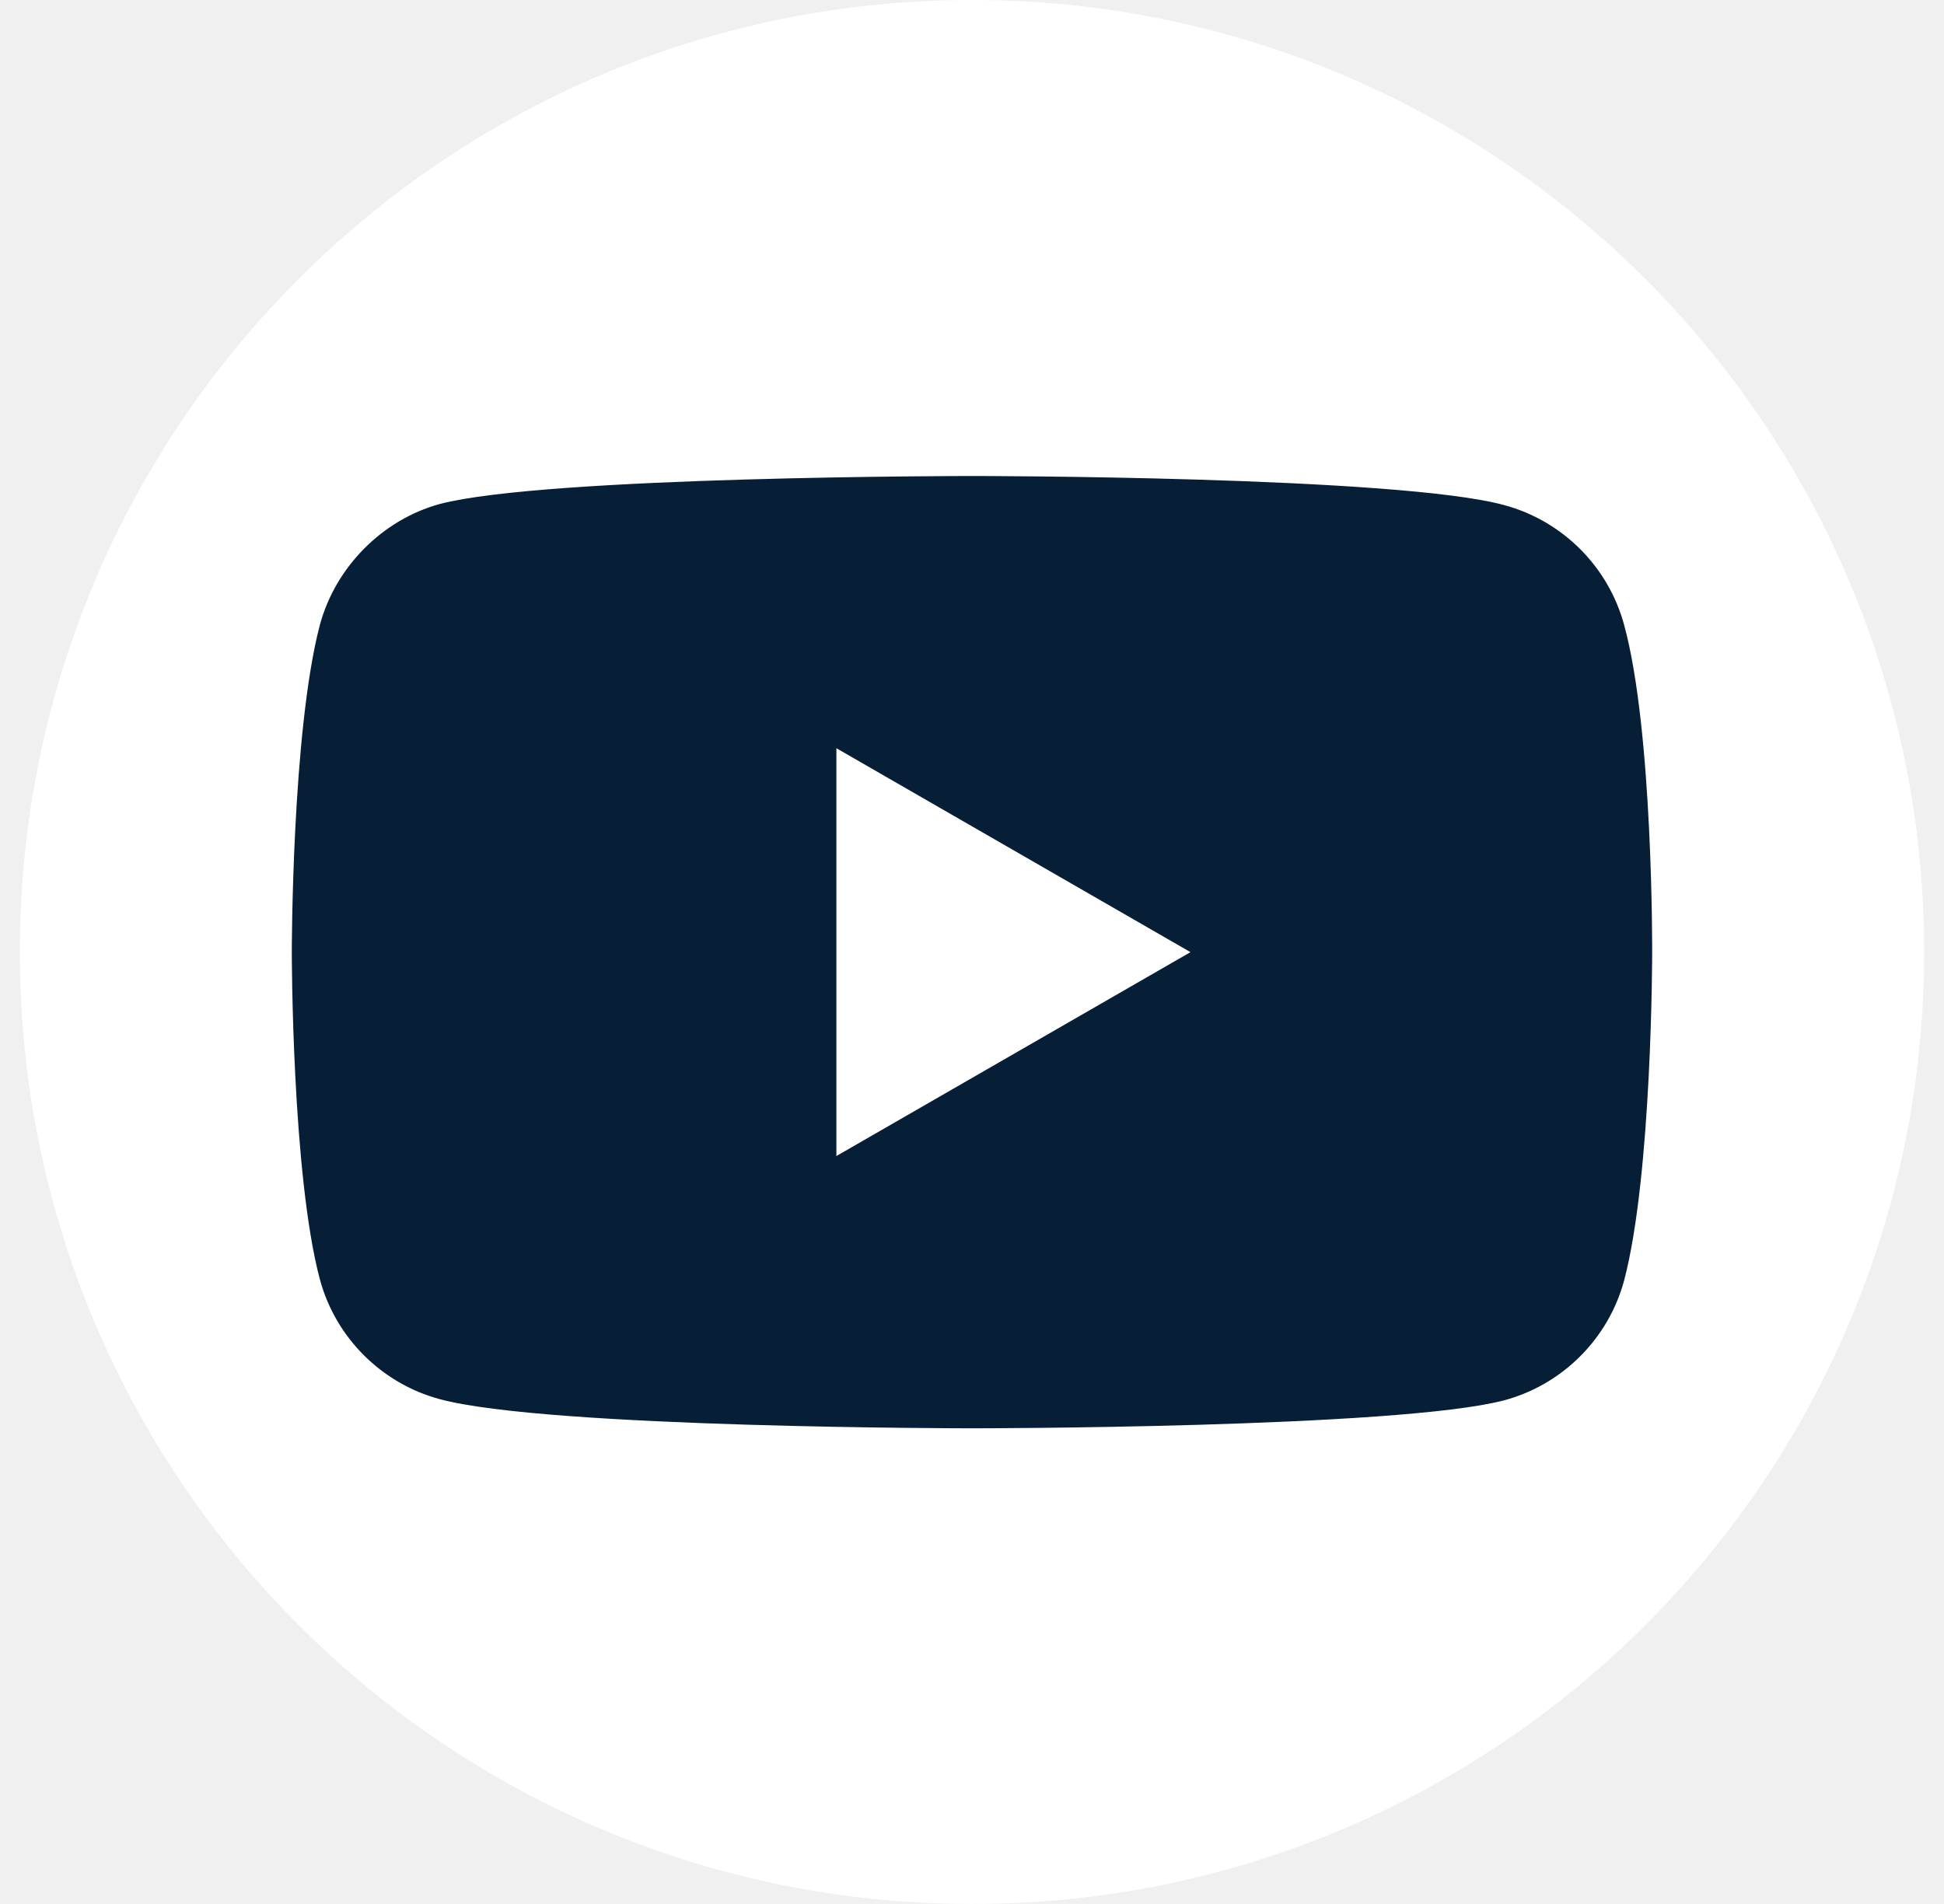
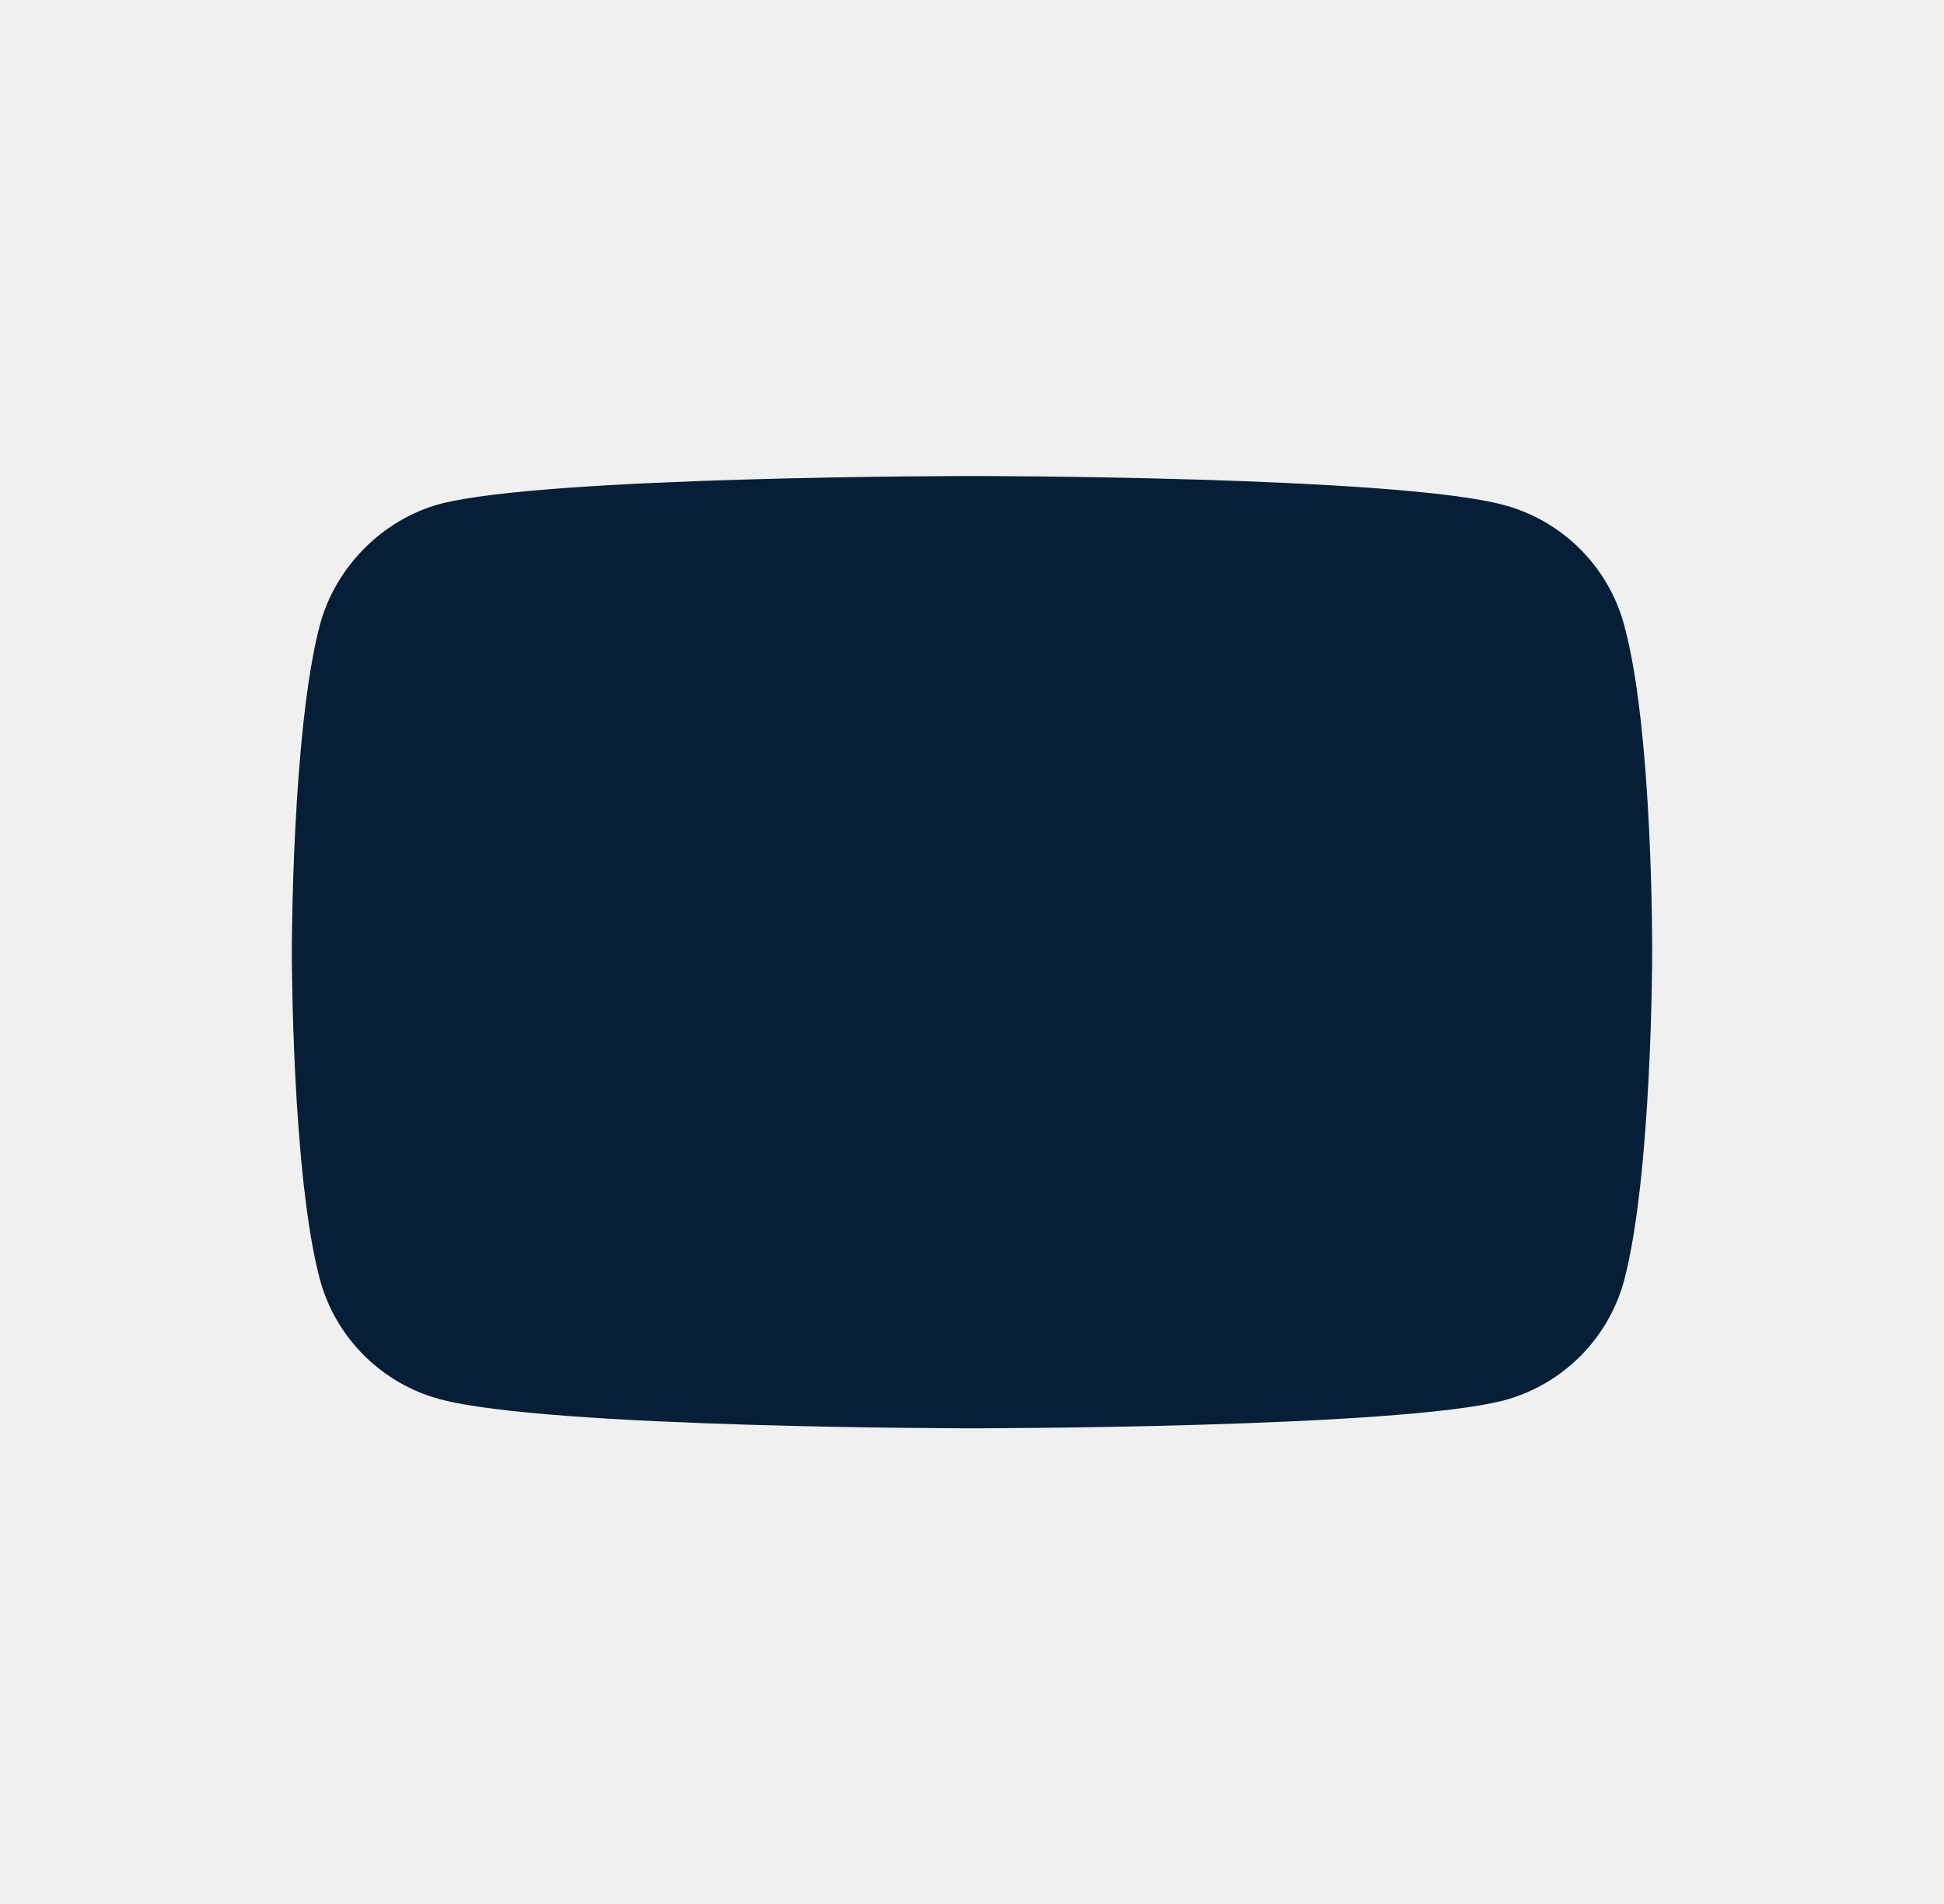
<svg xmlns="http://www.w3.org/2000/svg" width="49" height="48" viewBox="0 0 49 48" fill="none">
-   <rect x="0.5" width="48" height="48" rx="24" fill="white" />
+   <rect x="0.5" width="48" height="48" rx="24" fill="white dark:#061F37" />
  <path d="M40.938 15.757C40.543 14.288 39.385 13.13 37.916 12.734C35.233 12 24.5 12 24.5 12C24.5 12 13.767 12 11.084 12.706C9.643 13.101 8.457 14.288 8.062 15.757C7.355 18.44 7.355 24.004 7.355 24.004C7.355 24.004 7.355 29.596 8.062 32.251C8.457 33.72 9.615 34.878 11.084 35.273C13.795 36.008 24.5 36.008 24.5 36.008C24.5 36.008 35.233 36.008 37.916 35.302C39.385 34.906 40.543 33.748 40.938 32.279C41.644 29.596 41.644 24.032 41.644 24.032C41.644 24.032 41.672 18.44 40.938 15.757Z" fill="#061F37" />
-   <path d="M21.082 29.144L30.007 24.004L21.082 18.863V29.144Z" fill="white" />
+   <path d="M21.082 29.144L30.007 24.004L21.082 18.863V29.144Z" fill="white dark:#061F37" />
</svg>
